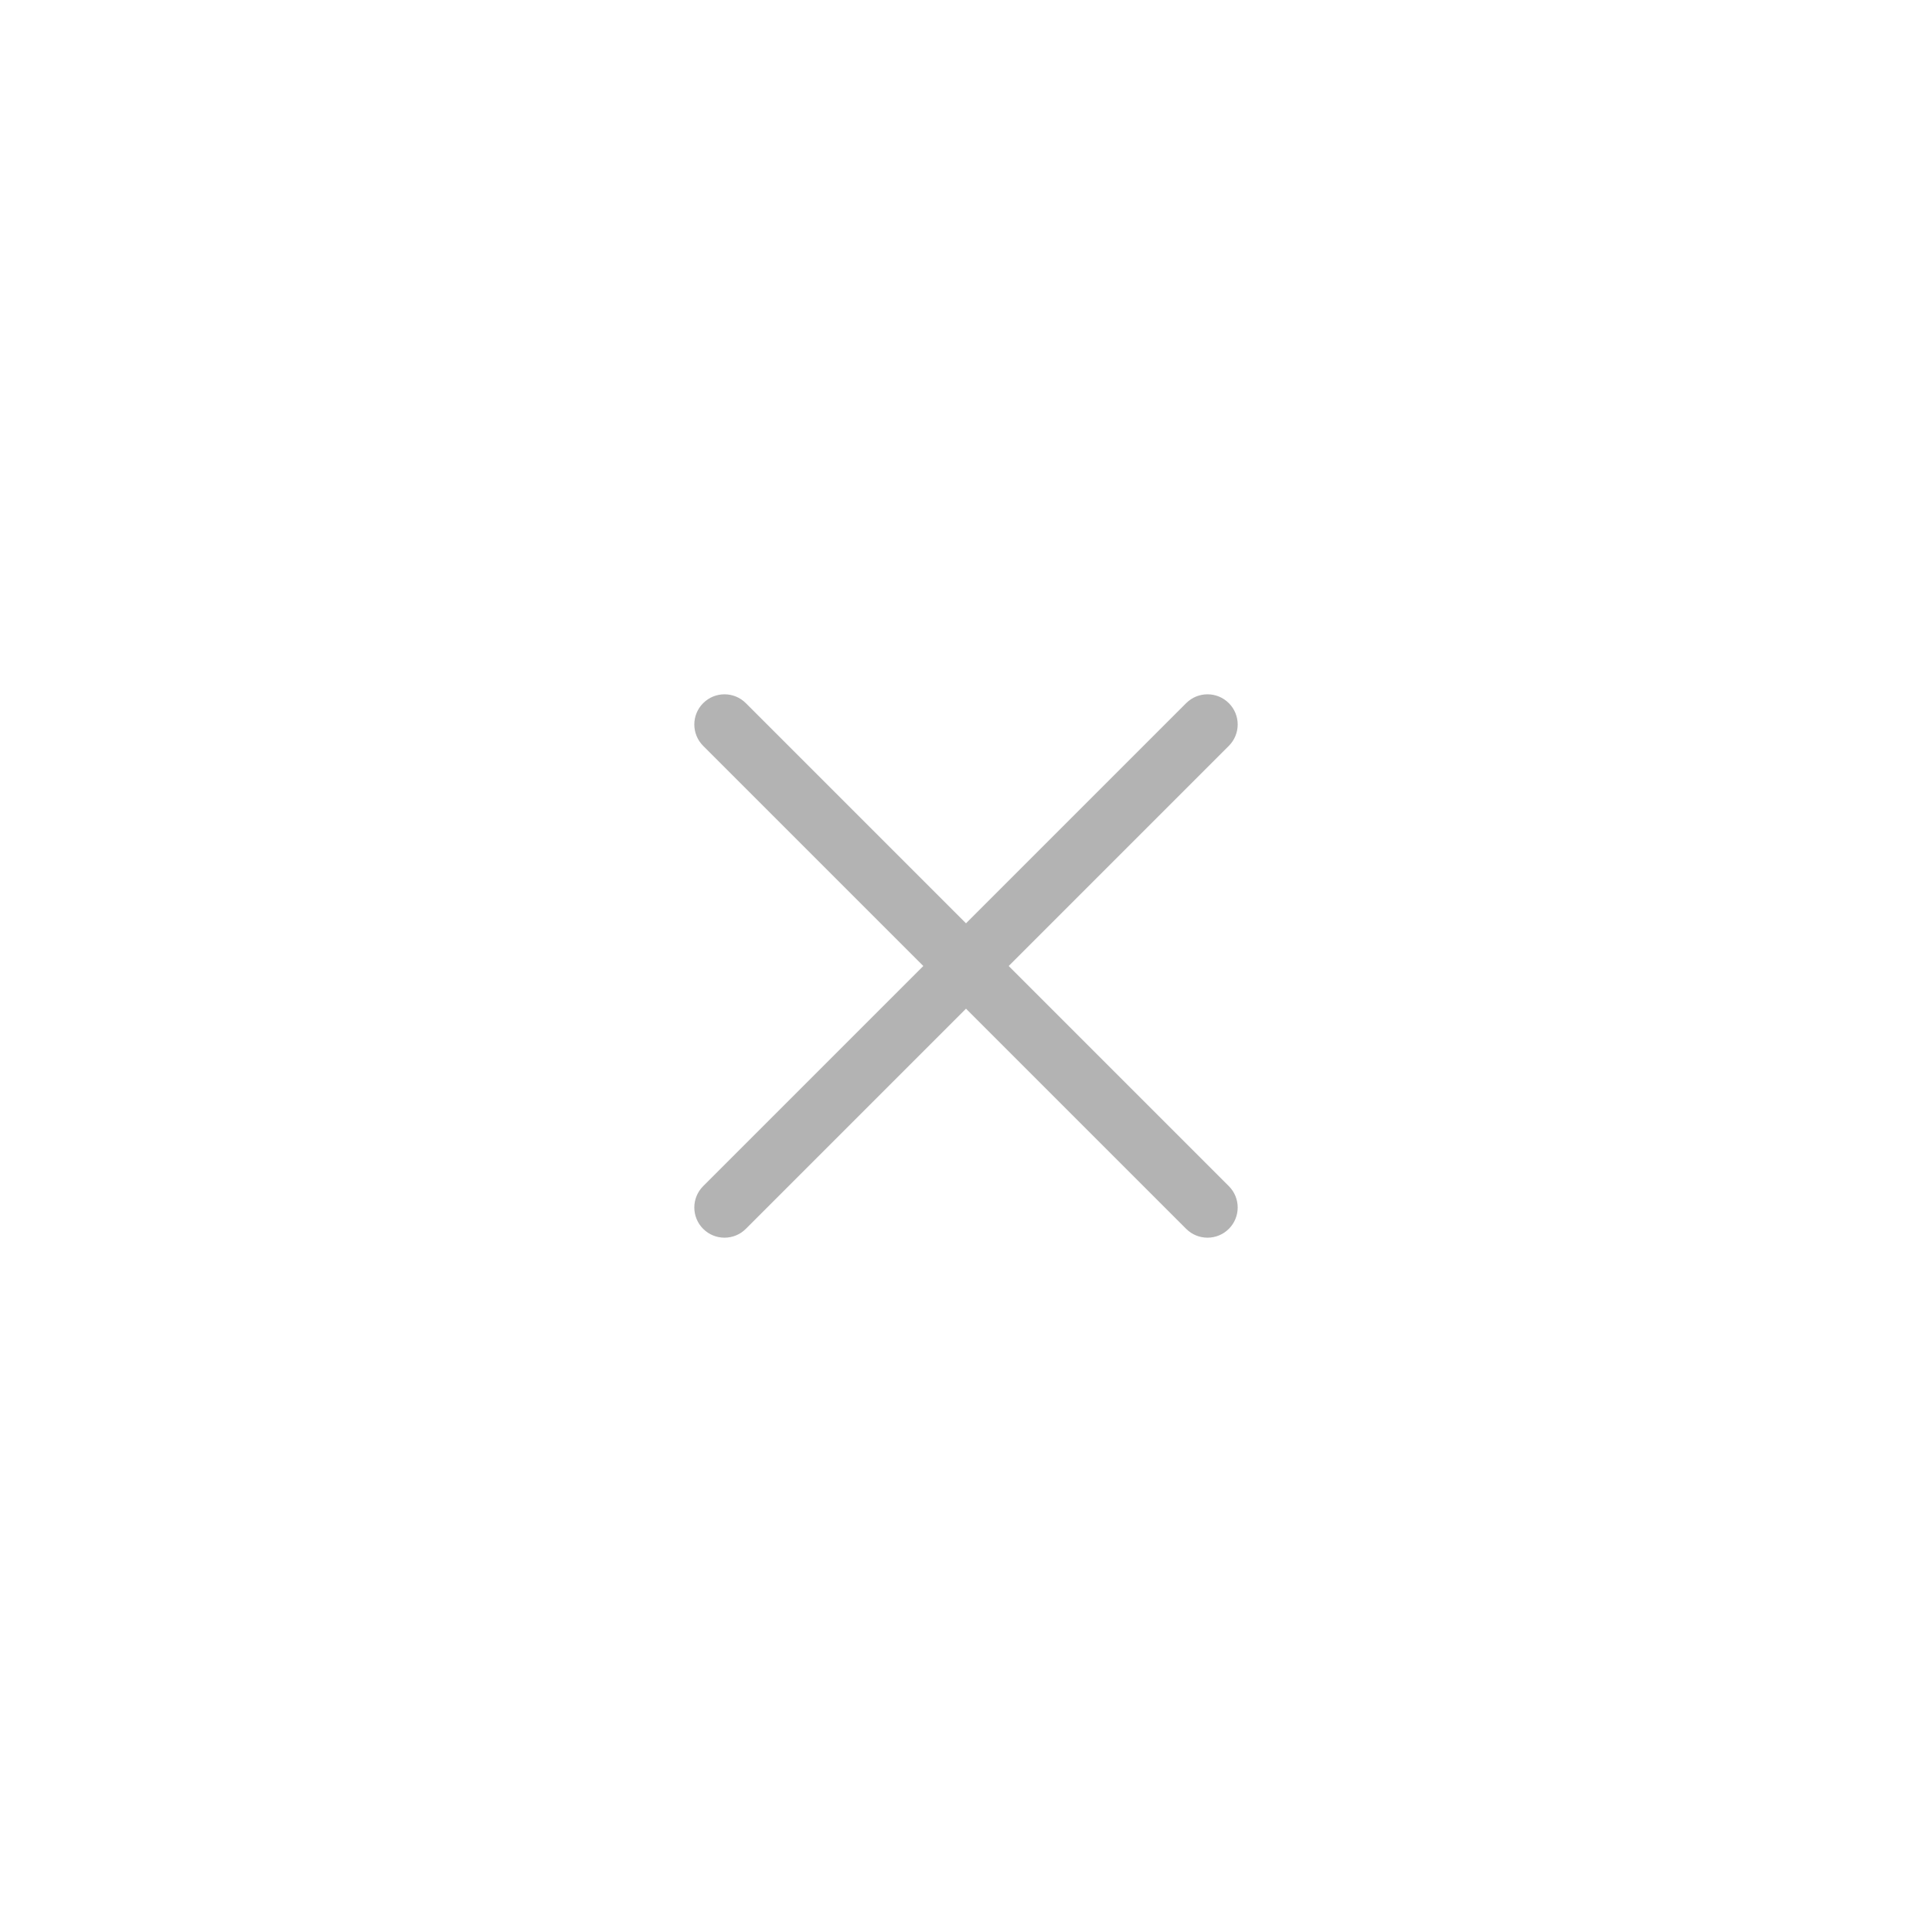
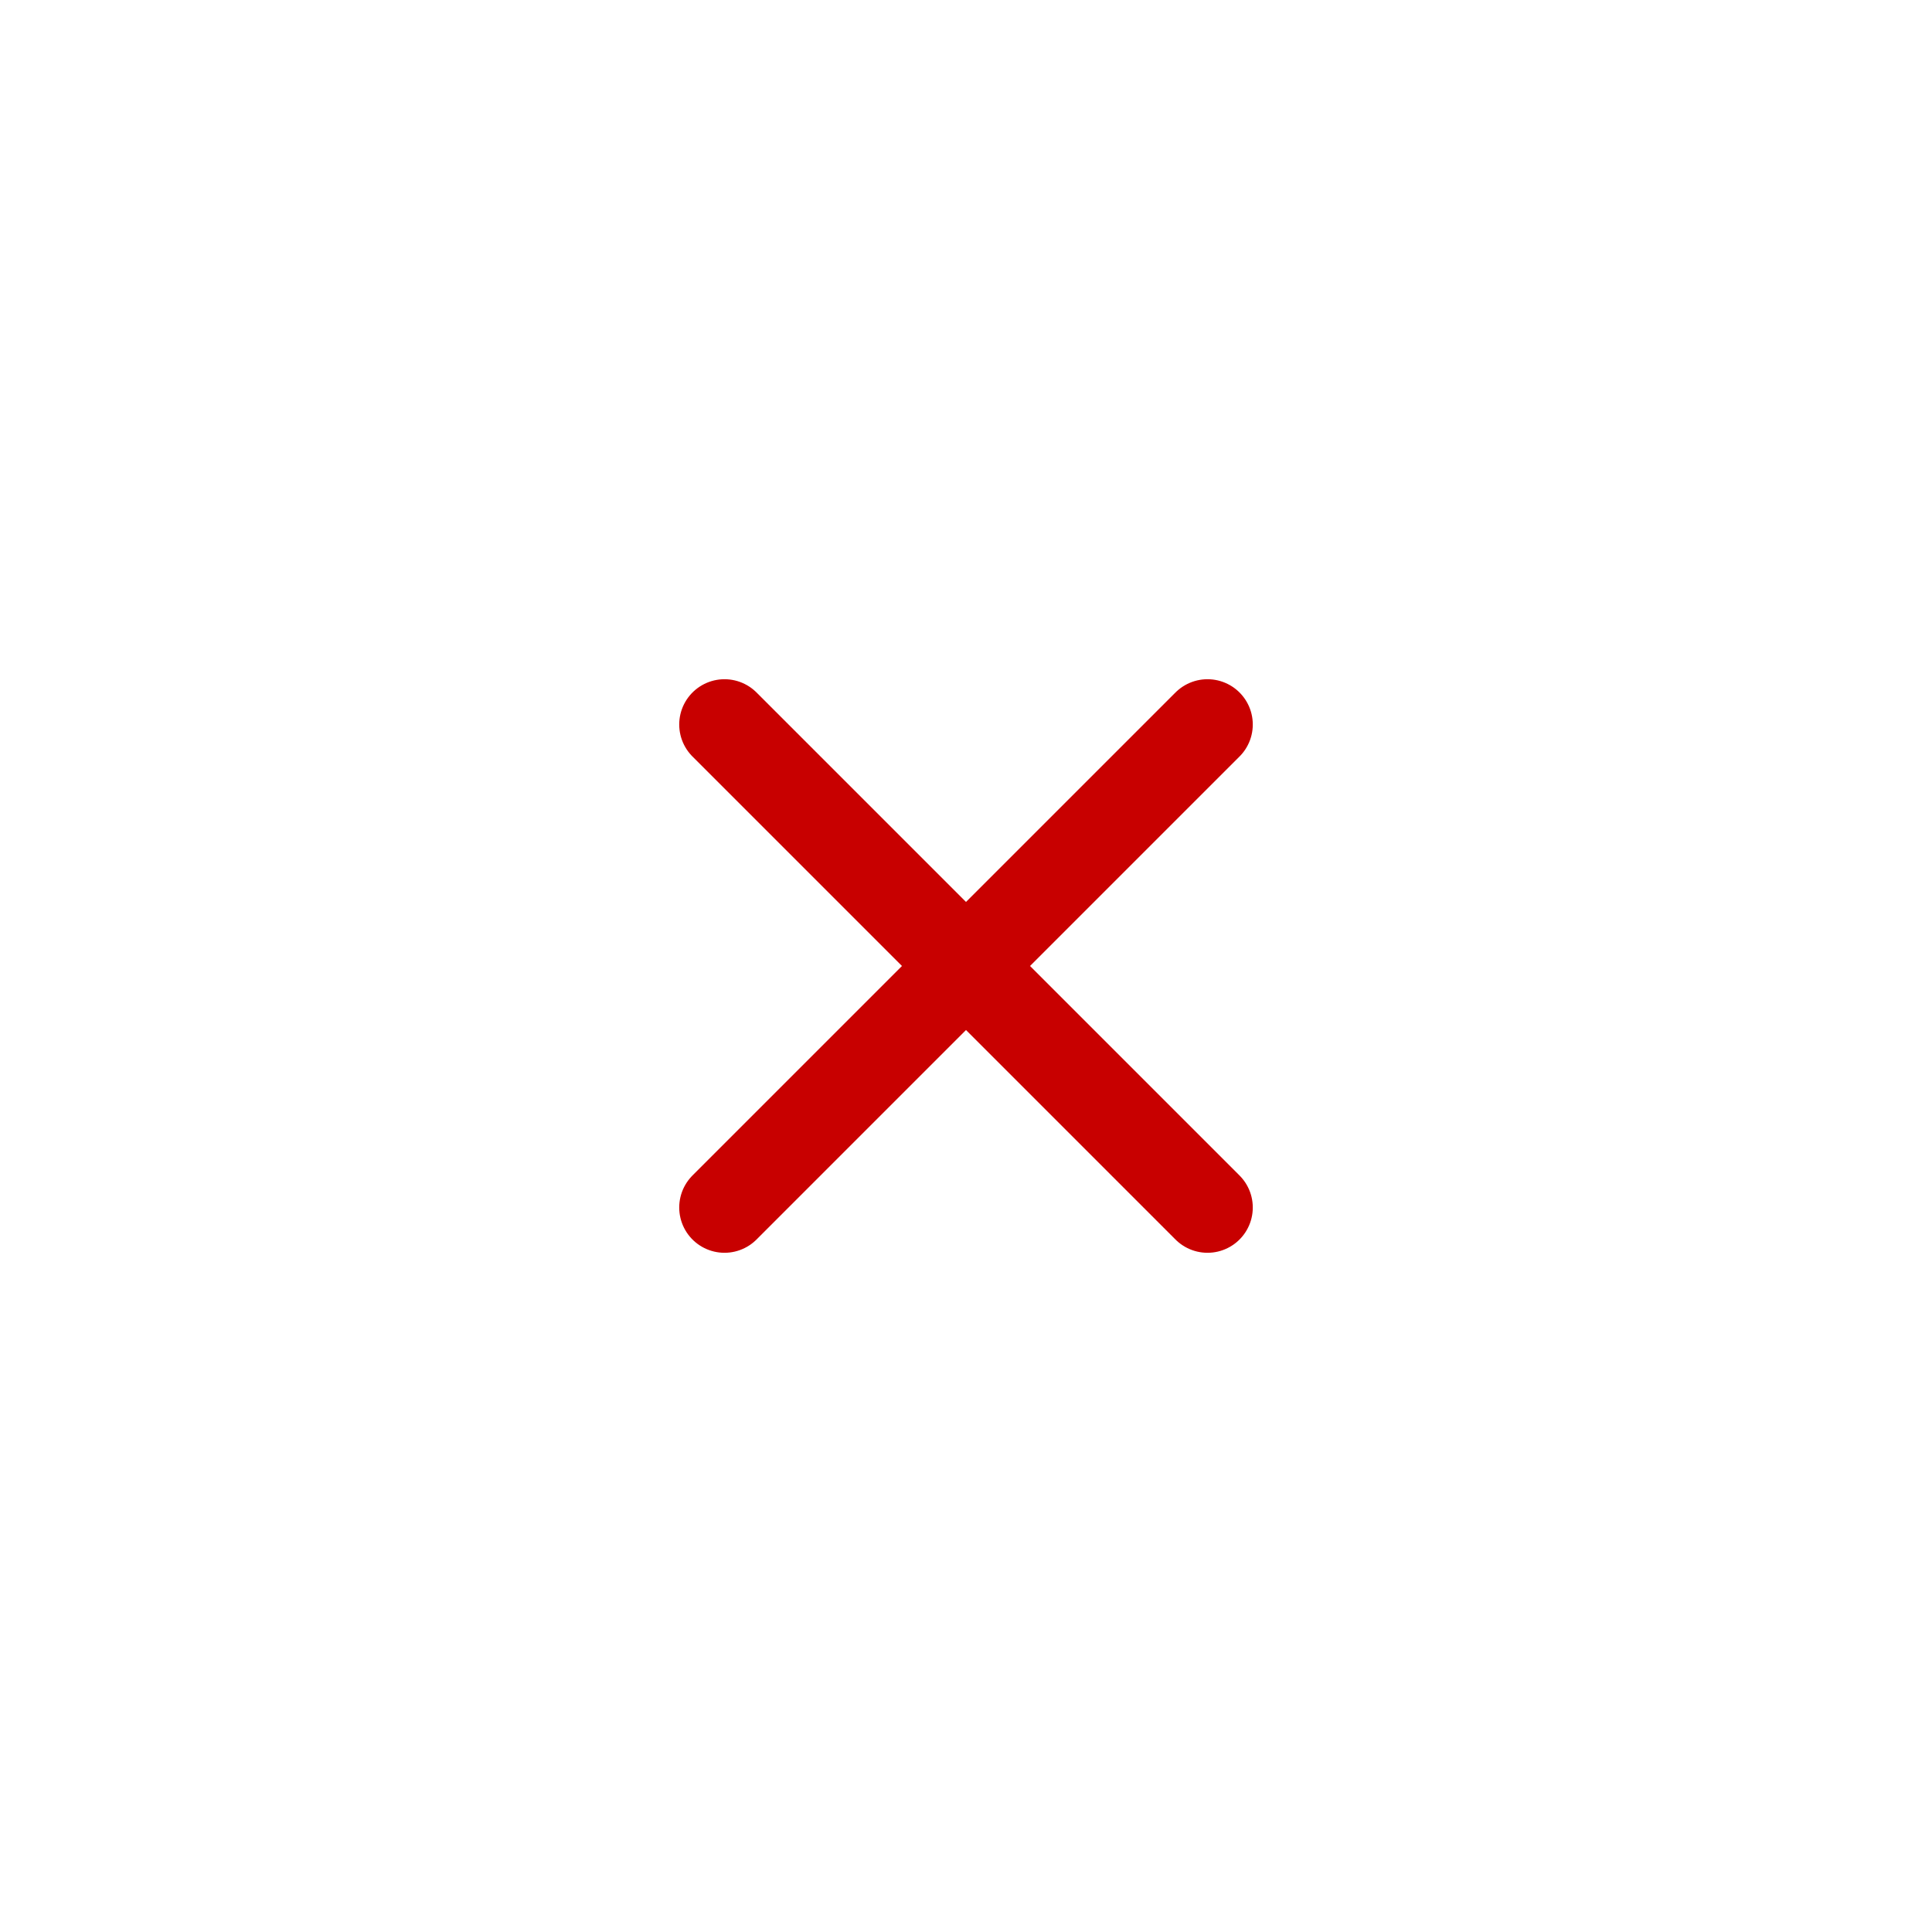
- <svg xmlns="http://www.w3.org/2000/svg" viewBox="0 0 341.333 341.333" height="341.333" width="341.333" xml:space="preserve" id="svg2" version="1.1">
+ <svg xmlns="http://www.w3.org/2000/svg" version="1.1" id="Calque_1" x="0px" y="0px" width="64px" height="64px" viewBox="0 0 64 64" enable-background="new 0 0 64 64" xml:space="preserve">
  <defs id="defs6">
    <clipPath id="clipPath18" clipPathUnits="userSpaceOnUse">
      <path id="path16" d="M 0,256 H 256 V 0 H 0 Z" />
    </clipPath>
    <clipPath id="clipPath26" clipPathUnits="userSpaceOnUse">
-       <path id="path24" d="M 84.006,172 H 172 V 84 H 84.006 Z" />
+       <path id="path24" d="M 4,236 H 252 V 20 H 4 Z" />
+     </clipPath>
+     <clipPath id="clipPath46" clipPathUnits="userSpaceOnUse">
+       <path id="path44" d="M 0,256 H 256 V 0 H 0 Z" />
    </clipPath>
  </defs>
-   <g id="g36" transform="matrix(1.333333,0,0,-1.333333,178.2084,170.6667)" style="fill:#b3b3b3">
-     <path d="m 0,0 29.172,29.172 c 1.562,1.562 1.562,4.094 0,5.656 -1.563,1.563 -4.094,1.563 -5.656,0 L -5.656,5.656 -34.828,34.828 c -1.563,1.563 -4.094,1.563 -5.656,0 -1.563,-1.562 -1.563,-4.094 0,-5.656 L -11.313,0 -40.484,-29.172 c -1.563,-1.562 -1.563,-4.094 0,-5.656 0.781,-0.781 1.804,-1.172 2.828,-1.172 1.023,0 2.047,0.391 2.828,1.172 L -5.656,-5.656 23.516,-34.828 C 24.297,-35.609 25.32,-36 26.344,-36 c 1.023,0 2.047,0.391 2.828,1.172 1.562,1.562 1.562,4.094 0,5.656 z" style="fill:#b3b3b3;fill-opacity:1;fill-rule:nonzero;stroke:none" id="path38" />
-   </g>
+   <path style="fill:#f2f2f2;fill-opacity:1;stroke:#c80000;stroke-width:3;stroke-linecap:round;stroke-linejoin:round;stroke-miterlimit:4;stroke-opacity:1;stroke-dasharray:none" d="M 24,24 40,40" id="path2987" />
+   <path style="fill:none;stroke:#c80000;stroke-width:3;stroke-linecap:round;stroke-linejoin:round;stroke-miterlimit:4;stroke-opacity:1;stroke-dasharray:none;fill-opacity:1" d="M 40,24 24,40" id="path2989" />
</svg>
